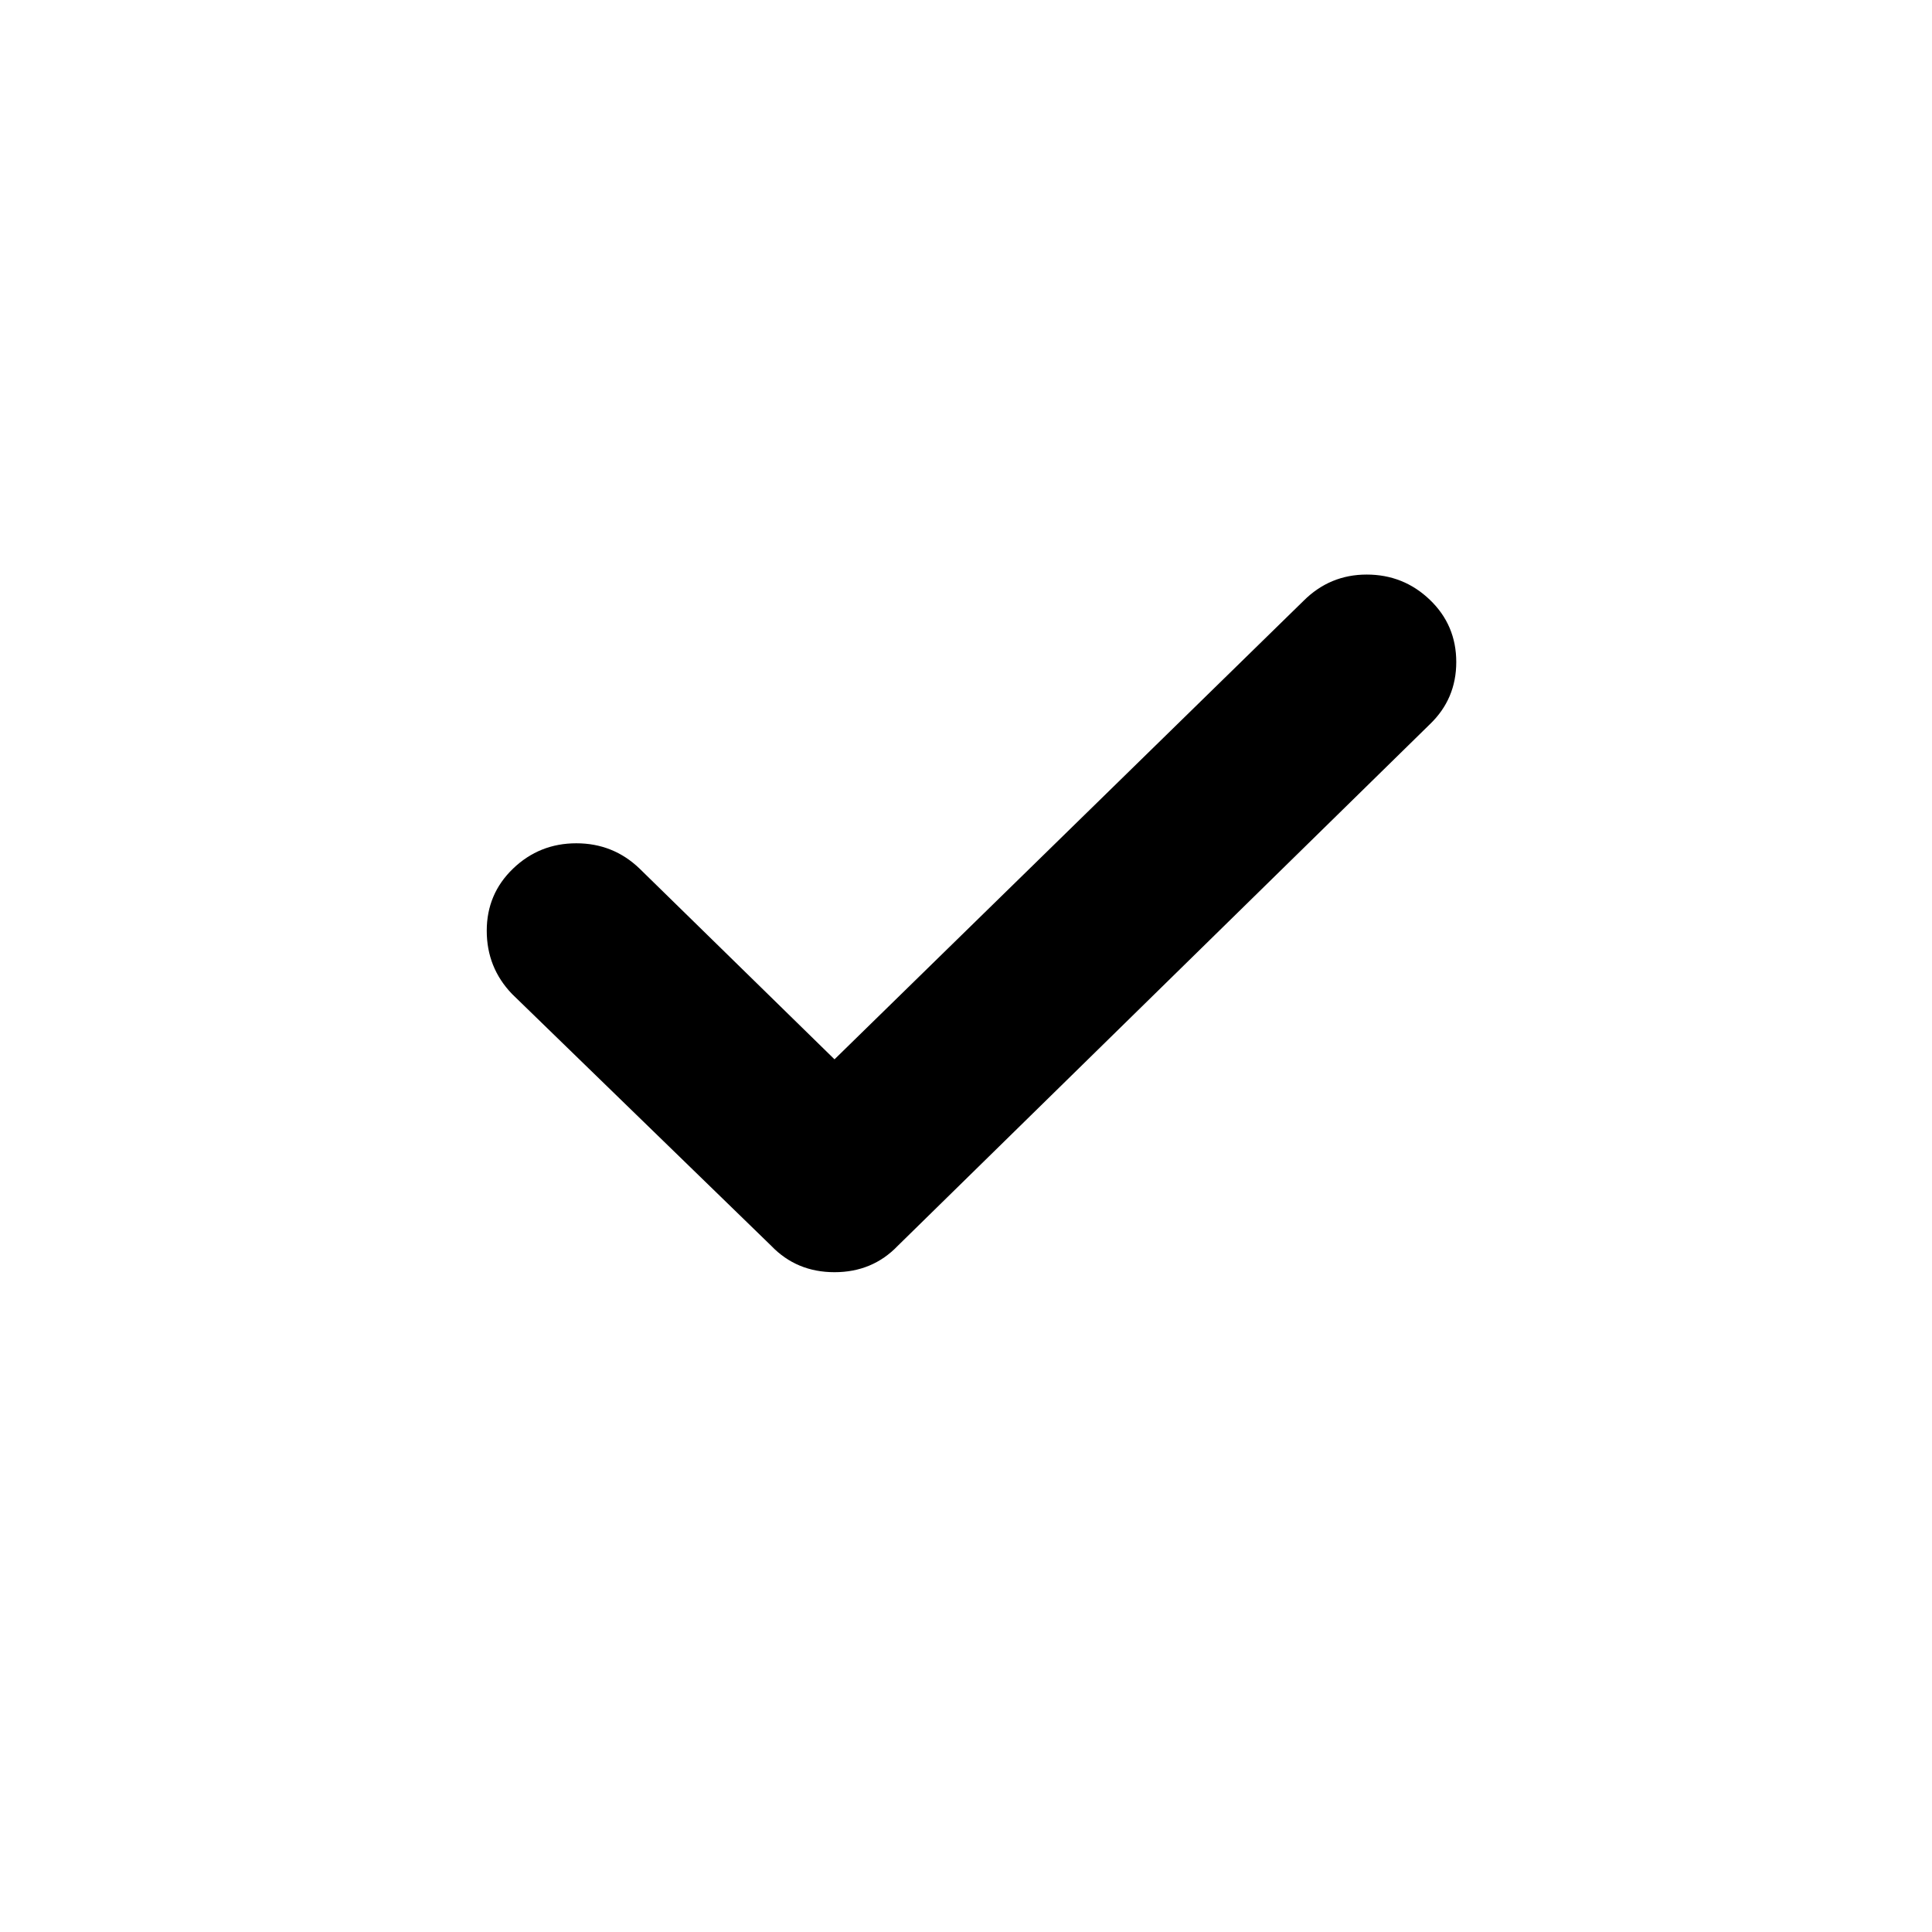
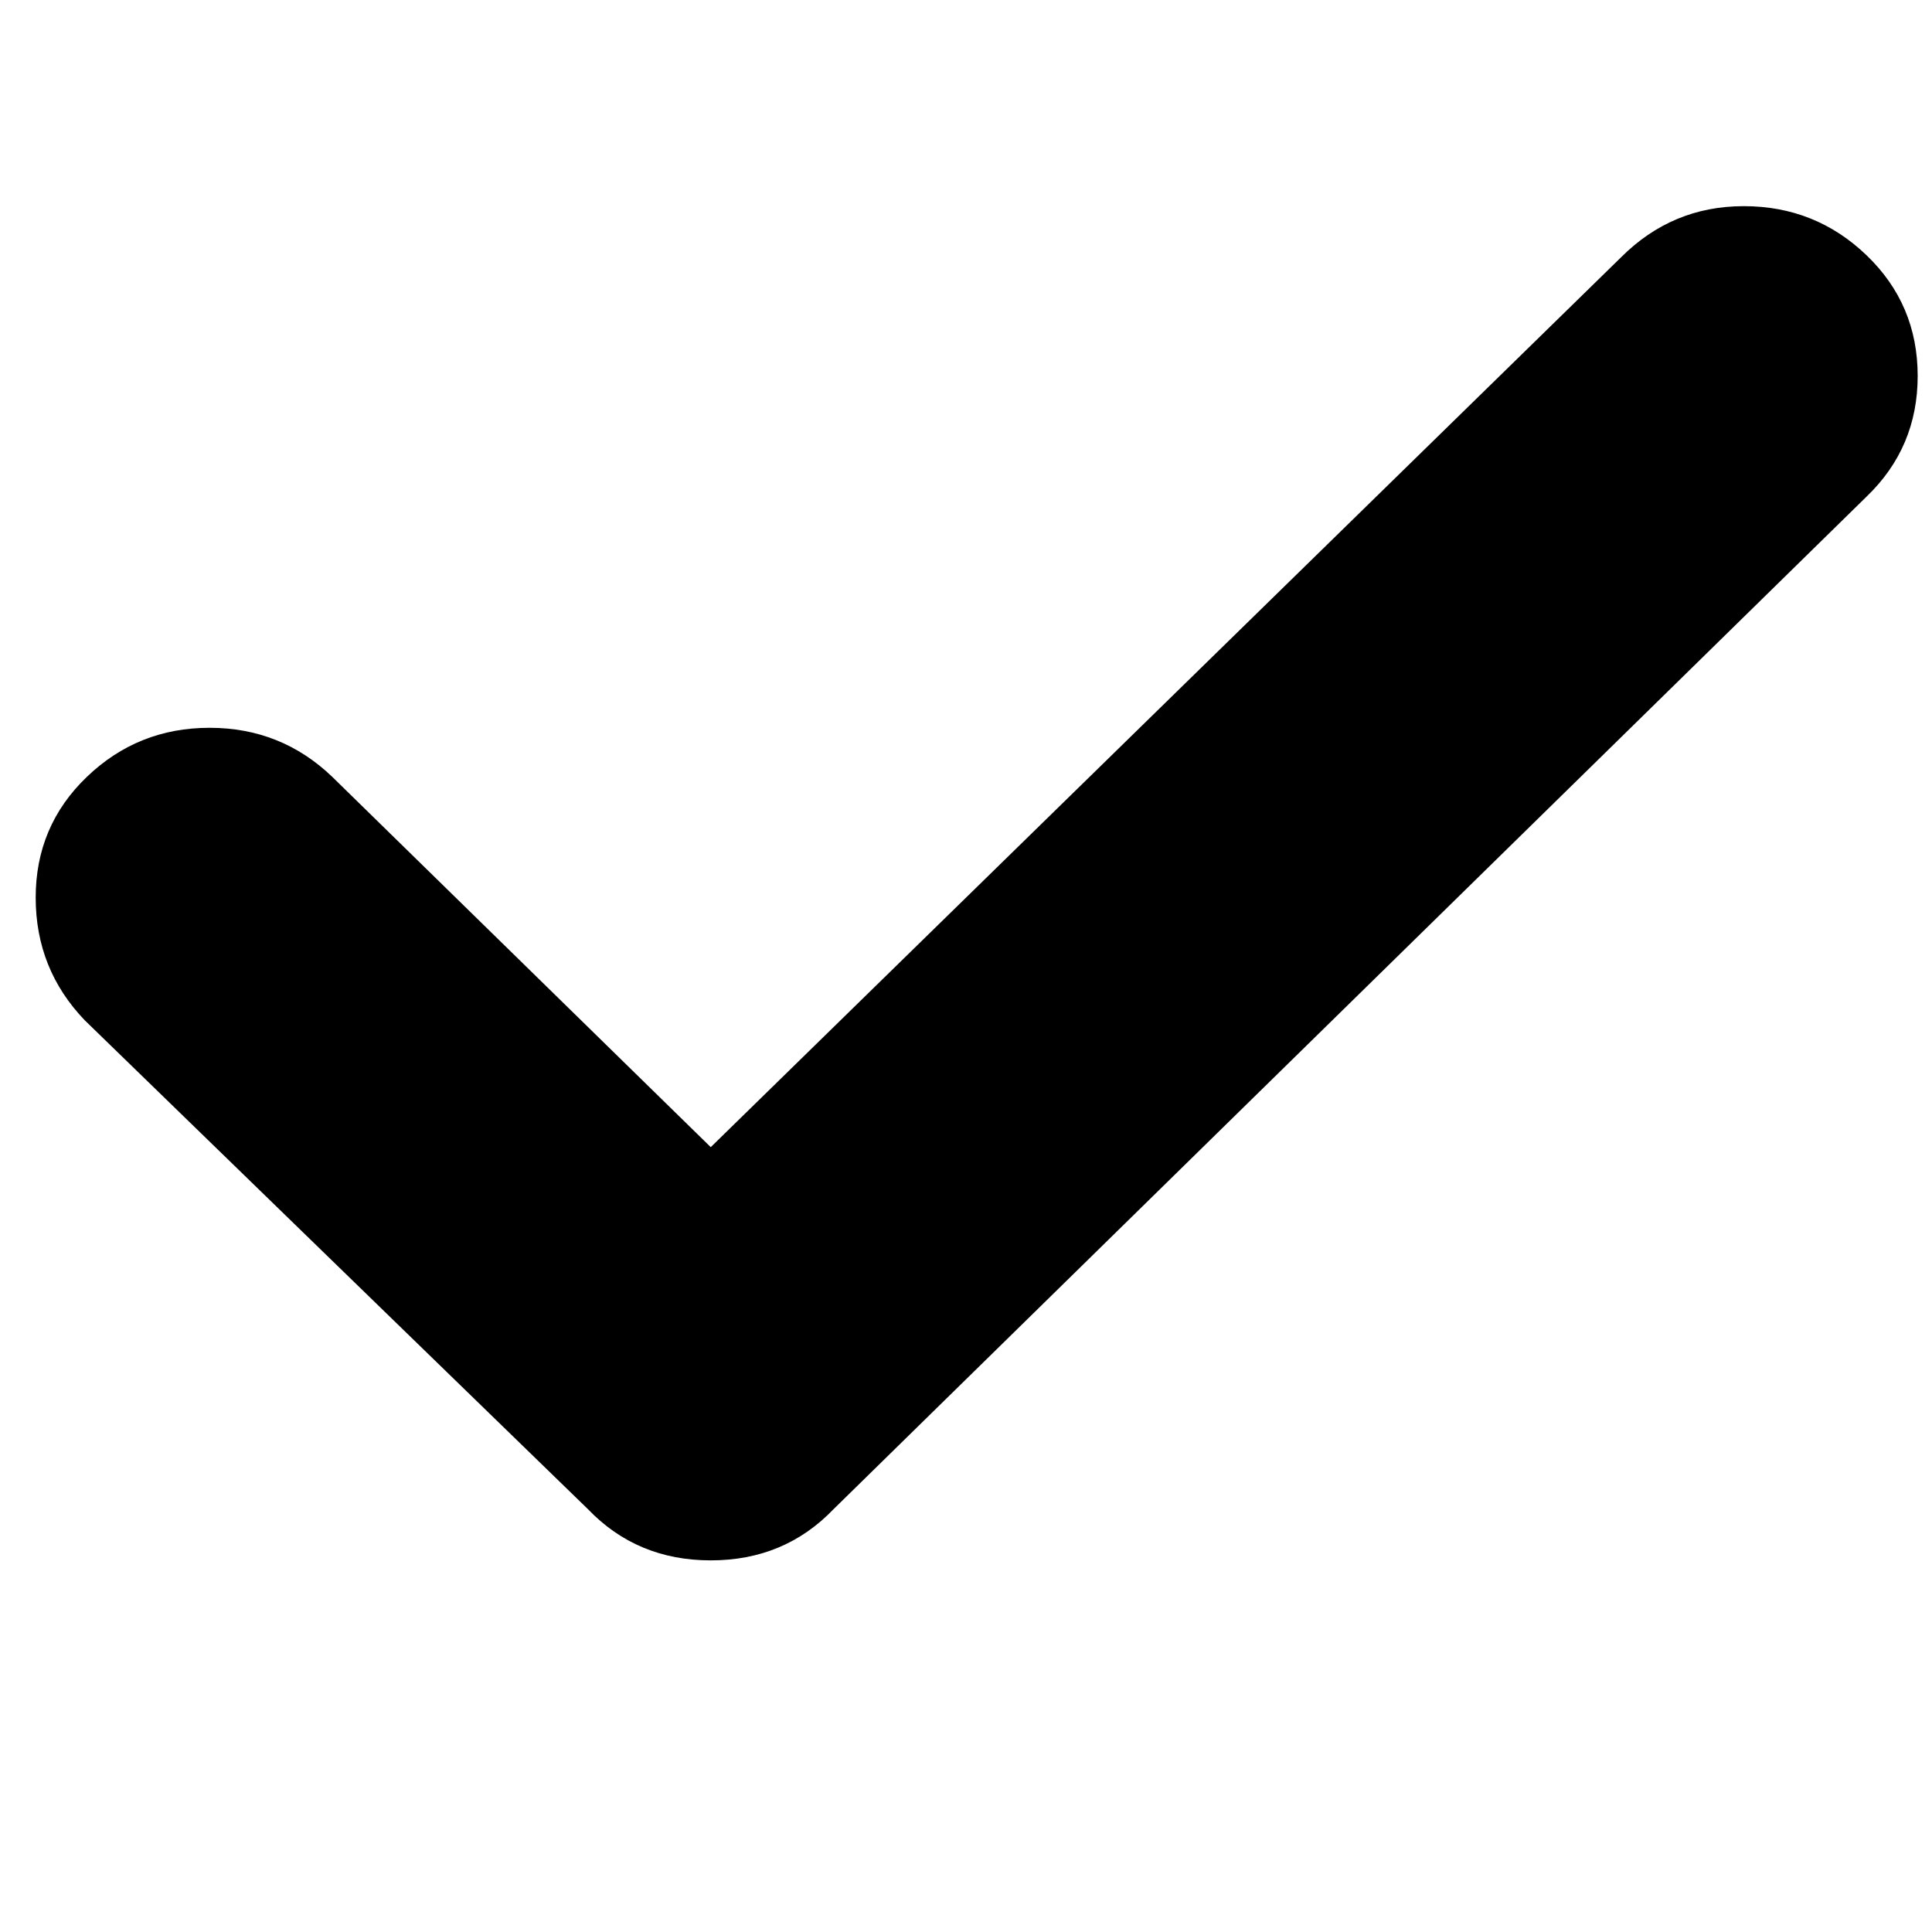
- <svg xmlns="http://www.w3.org/2000/svg" width="33px" height="33px" viewBox="0 0 33 33" version="1.1">
+ <svg xmlns="http://www.w3.org/2000/svg" width="33px" height="33px" viewBox="8 8 17 17" version="1.1">
  <defs />
  <g id="icon/checkmark/black" stroke="none" stroke-width="1" fill="none" fill-rule="evenodd">
    <path d="M8.314,15.898 C8.314,15.478 8.464,15.124 8.764,14.836 C9.064,14.548 9.424,14.404 9.844,14.404 C10.264,14.404 10.624,14.548 10.924,14.836 L14.254,18.094 L22.264,10.264 C22.564,9.964 22.924,9.814 23.344,9.814 C23.764,9.814 24.124,9.958 24.424,10.246 C24.724,10.534 24.874,10.888 24.874,11.308 C24.874,11.728 24.724,12.082 24.424,12.37 L15.334,21.28 C15.046,21.58 14.686,21.73 14.254,21.73 C13.822,21.73 13.462,21.58 13.174,21.28 L8.746,16.978 C8.458,16.678 8.314,16.318 8.314,15.898 Z" id="" fill="#000000" />
  </g>
</svg>
